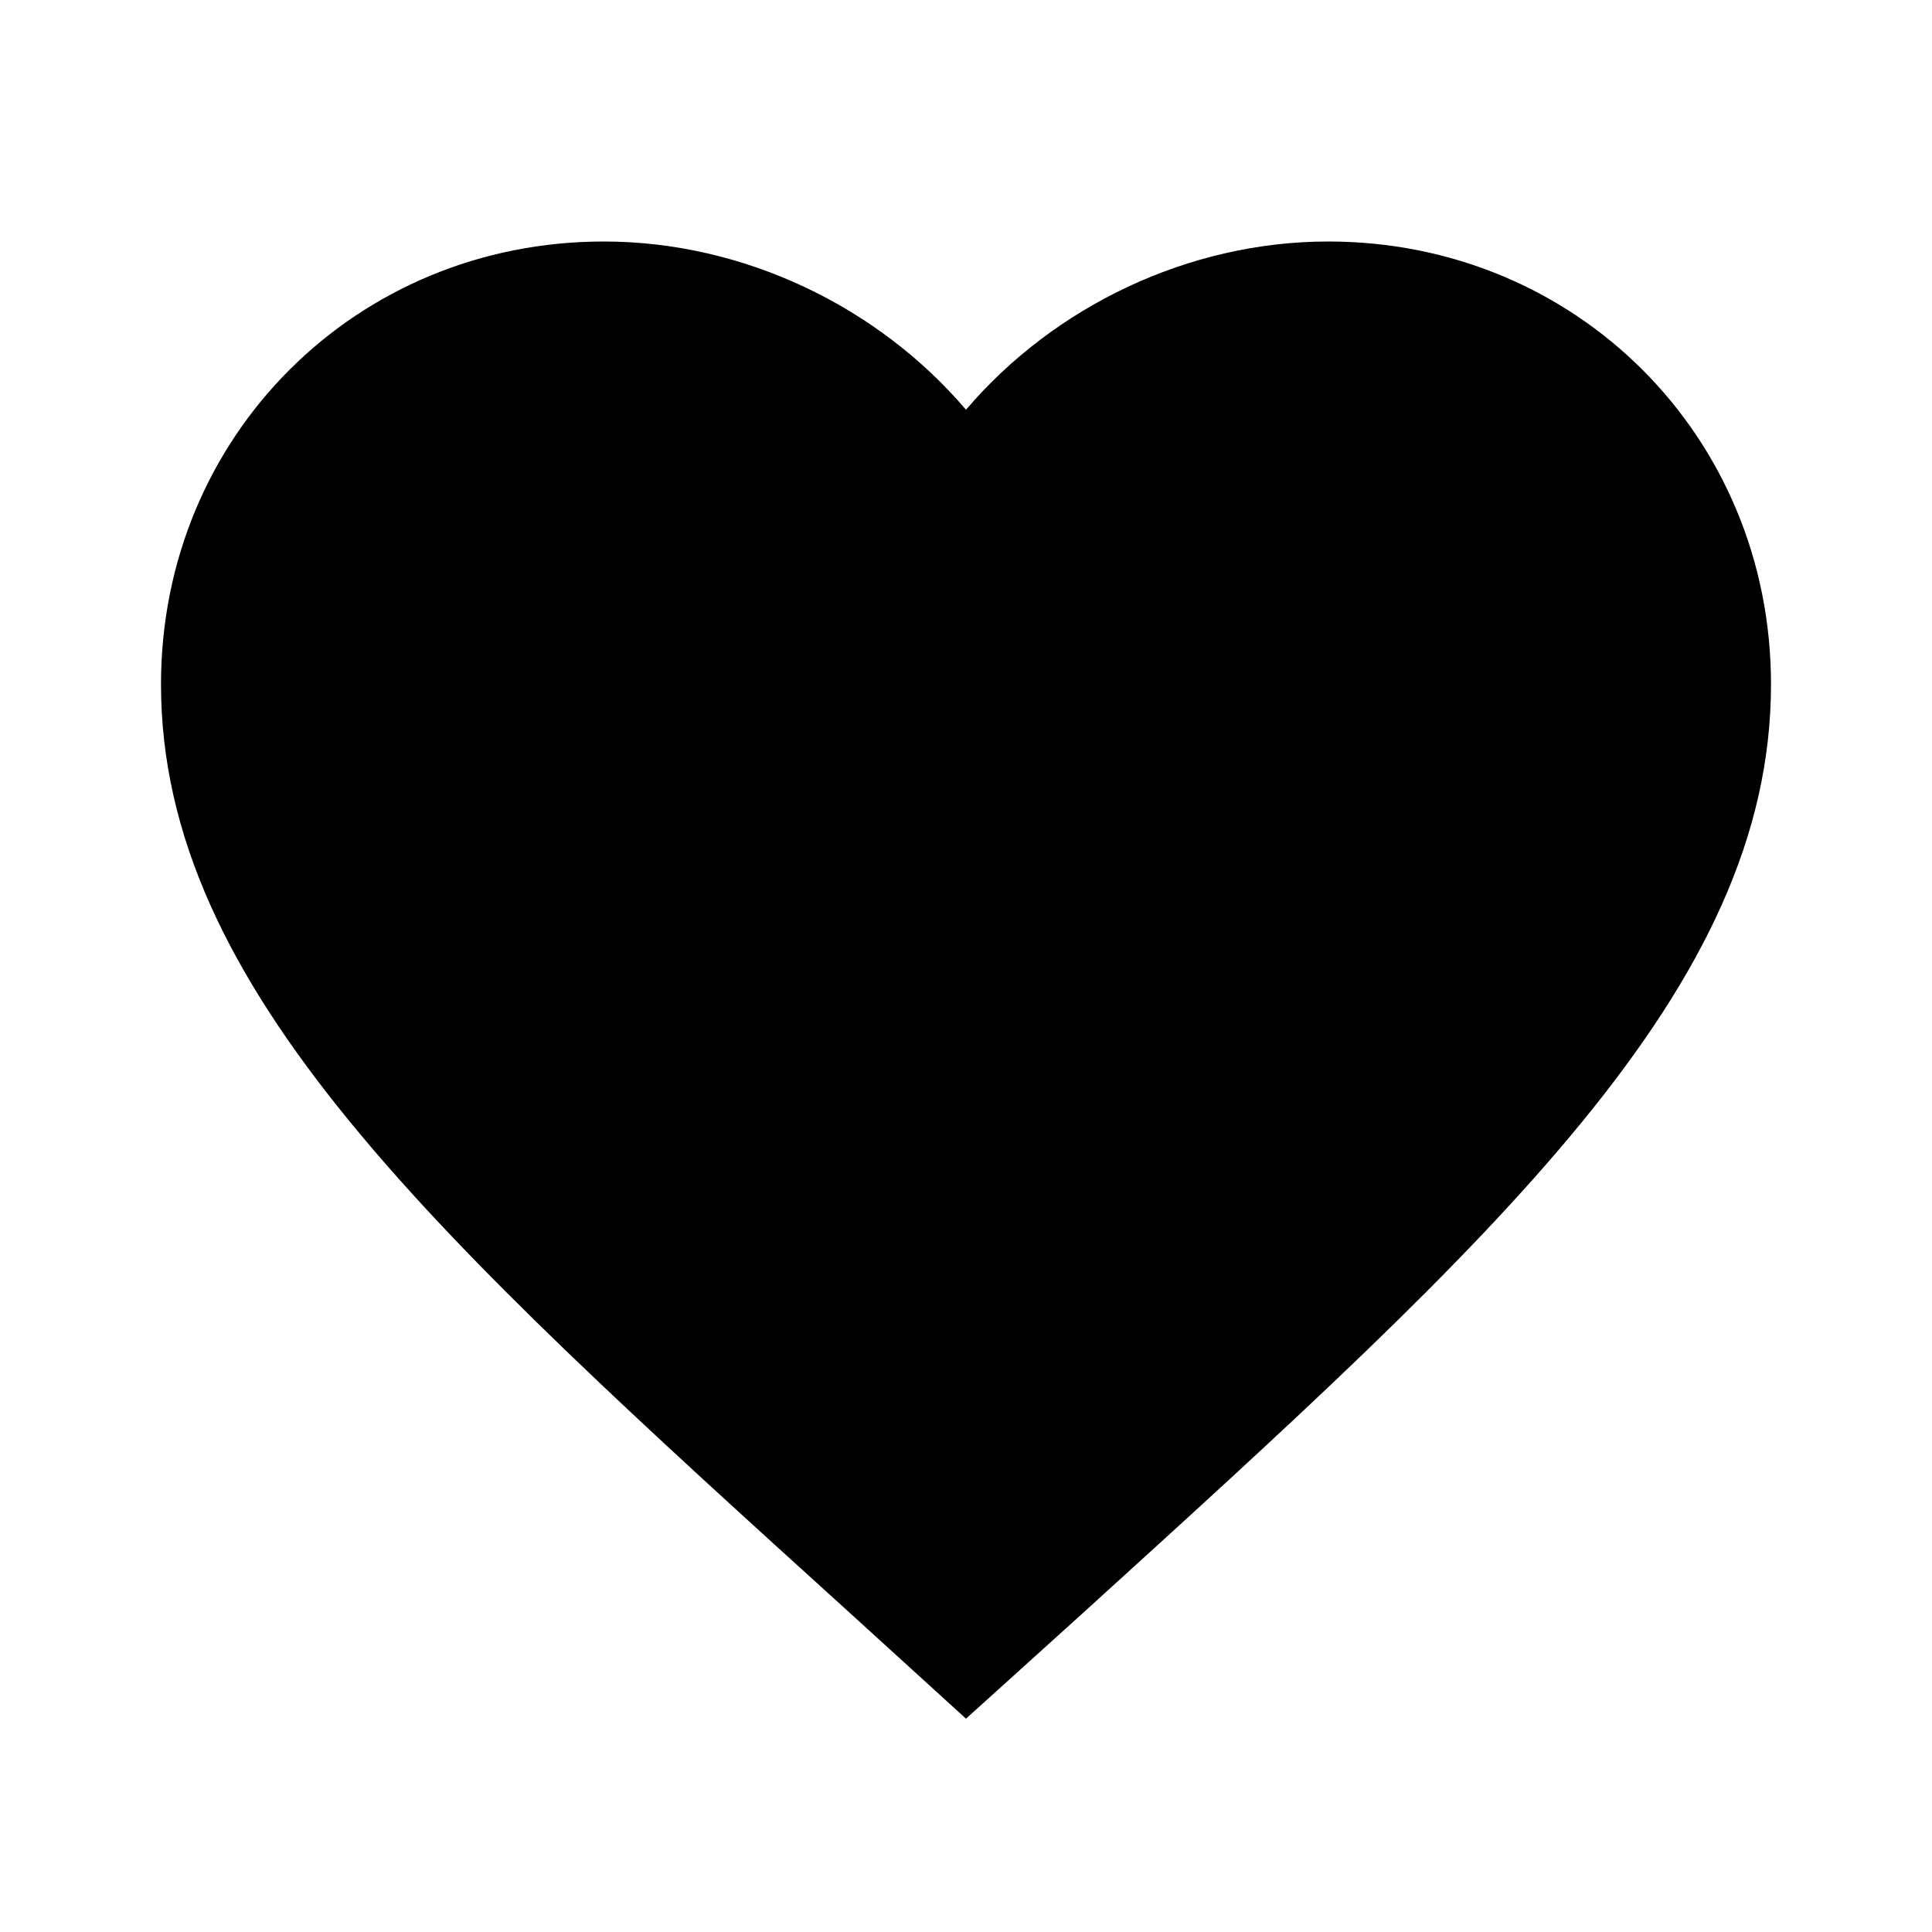
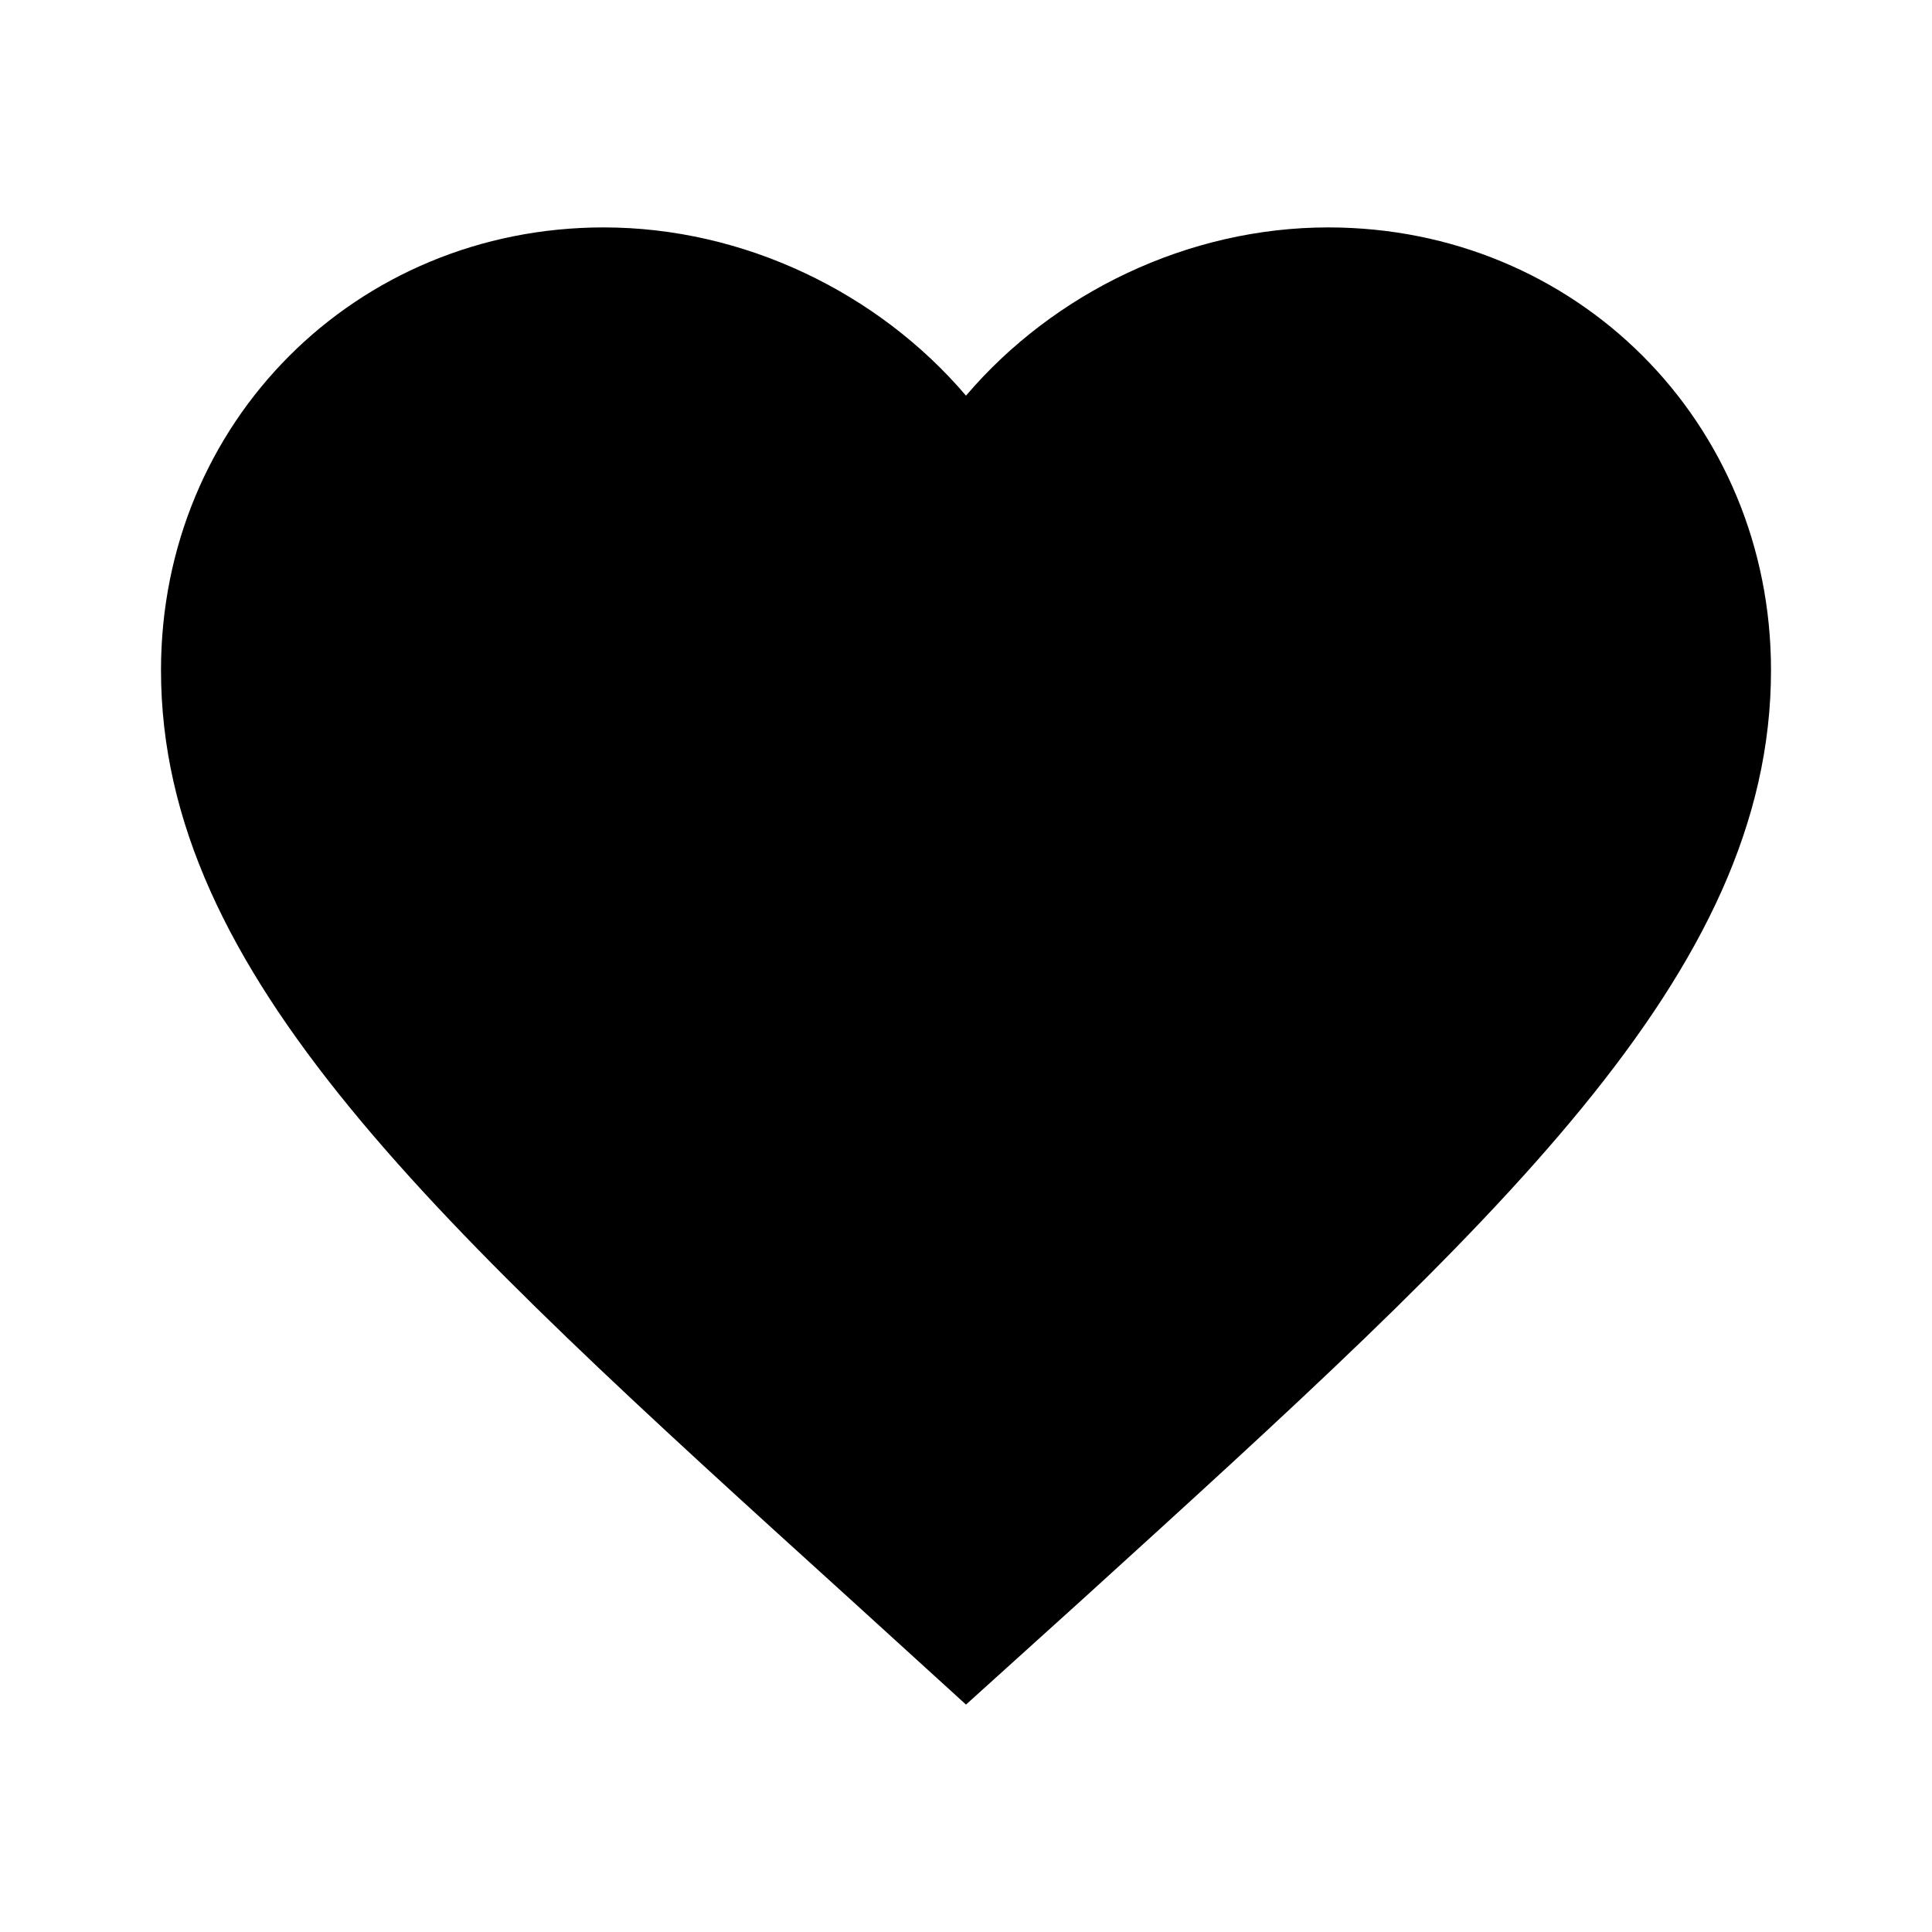
- <svg xmlns="http://www.w3.org/2000/svg" width="24" height="24" viewBox="0 0 24 24">
-   <path d="M0 0h24v24H0z" fill="none" />
-   <path d="M12 21.35l-1.45-1.32C5.4 15.36 2 12.28 2 8.5 2 5.42 4.42 3 7.5 3c1.74 0 3.41.81 4.5 2.09C13.09 3.81 14.76 3 16.5 3 19.58 3 22 5.42 22 8.5c0 3.78-3.4 6.86-8.55 11.54L12 21.35z" />
+ <svg xmlns="http://www.w3.org/2000/svg" version="1.1" id="icon_favourite" x="0px" y="0px" width="24px" height="24px" viewBox="0 0 24 24" enable-background="new 0 0 24 24" xml:space="preserve">
+   <path d="M12,21.175l-1.45-1.32C5.4,15.185,2,12.105,2,8.325c0-3.08,2.42-5.5,5.5-5.5c1.74,0,3.41,0.81,4.5,2.09  c1.09-1.28,2.76-2.09,4.5-2.09c3.08,0,5.5,2.42,5.5,5.5c0,3.78-3.4,6.859-8.55,11.54L12,21.175z" />
</svg>
